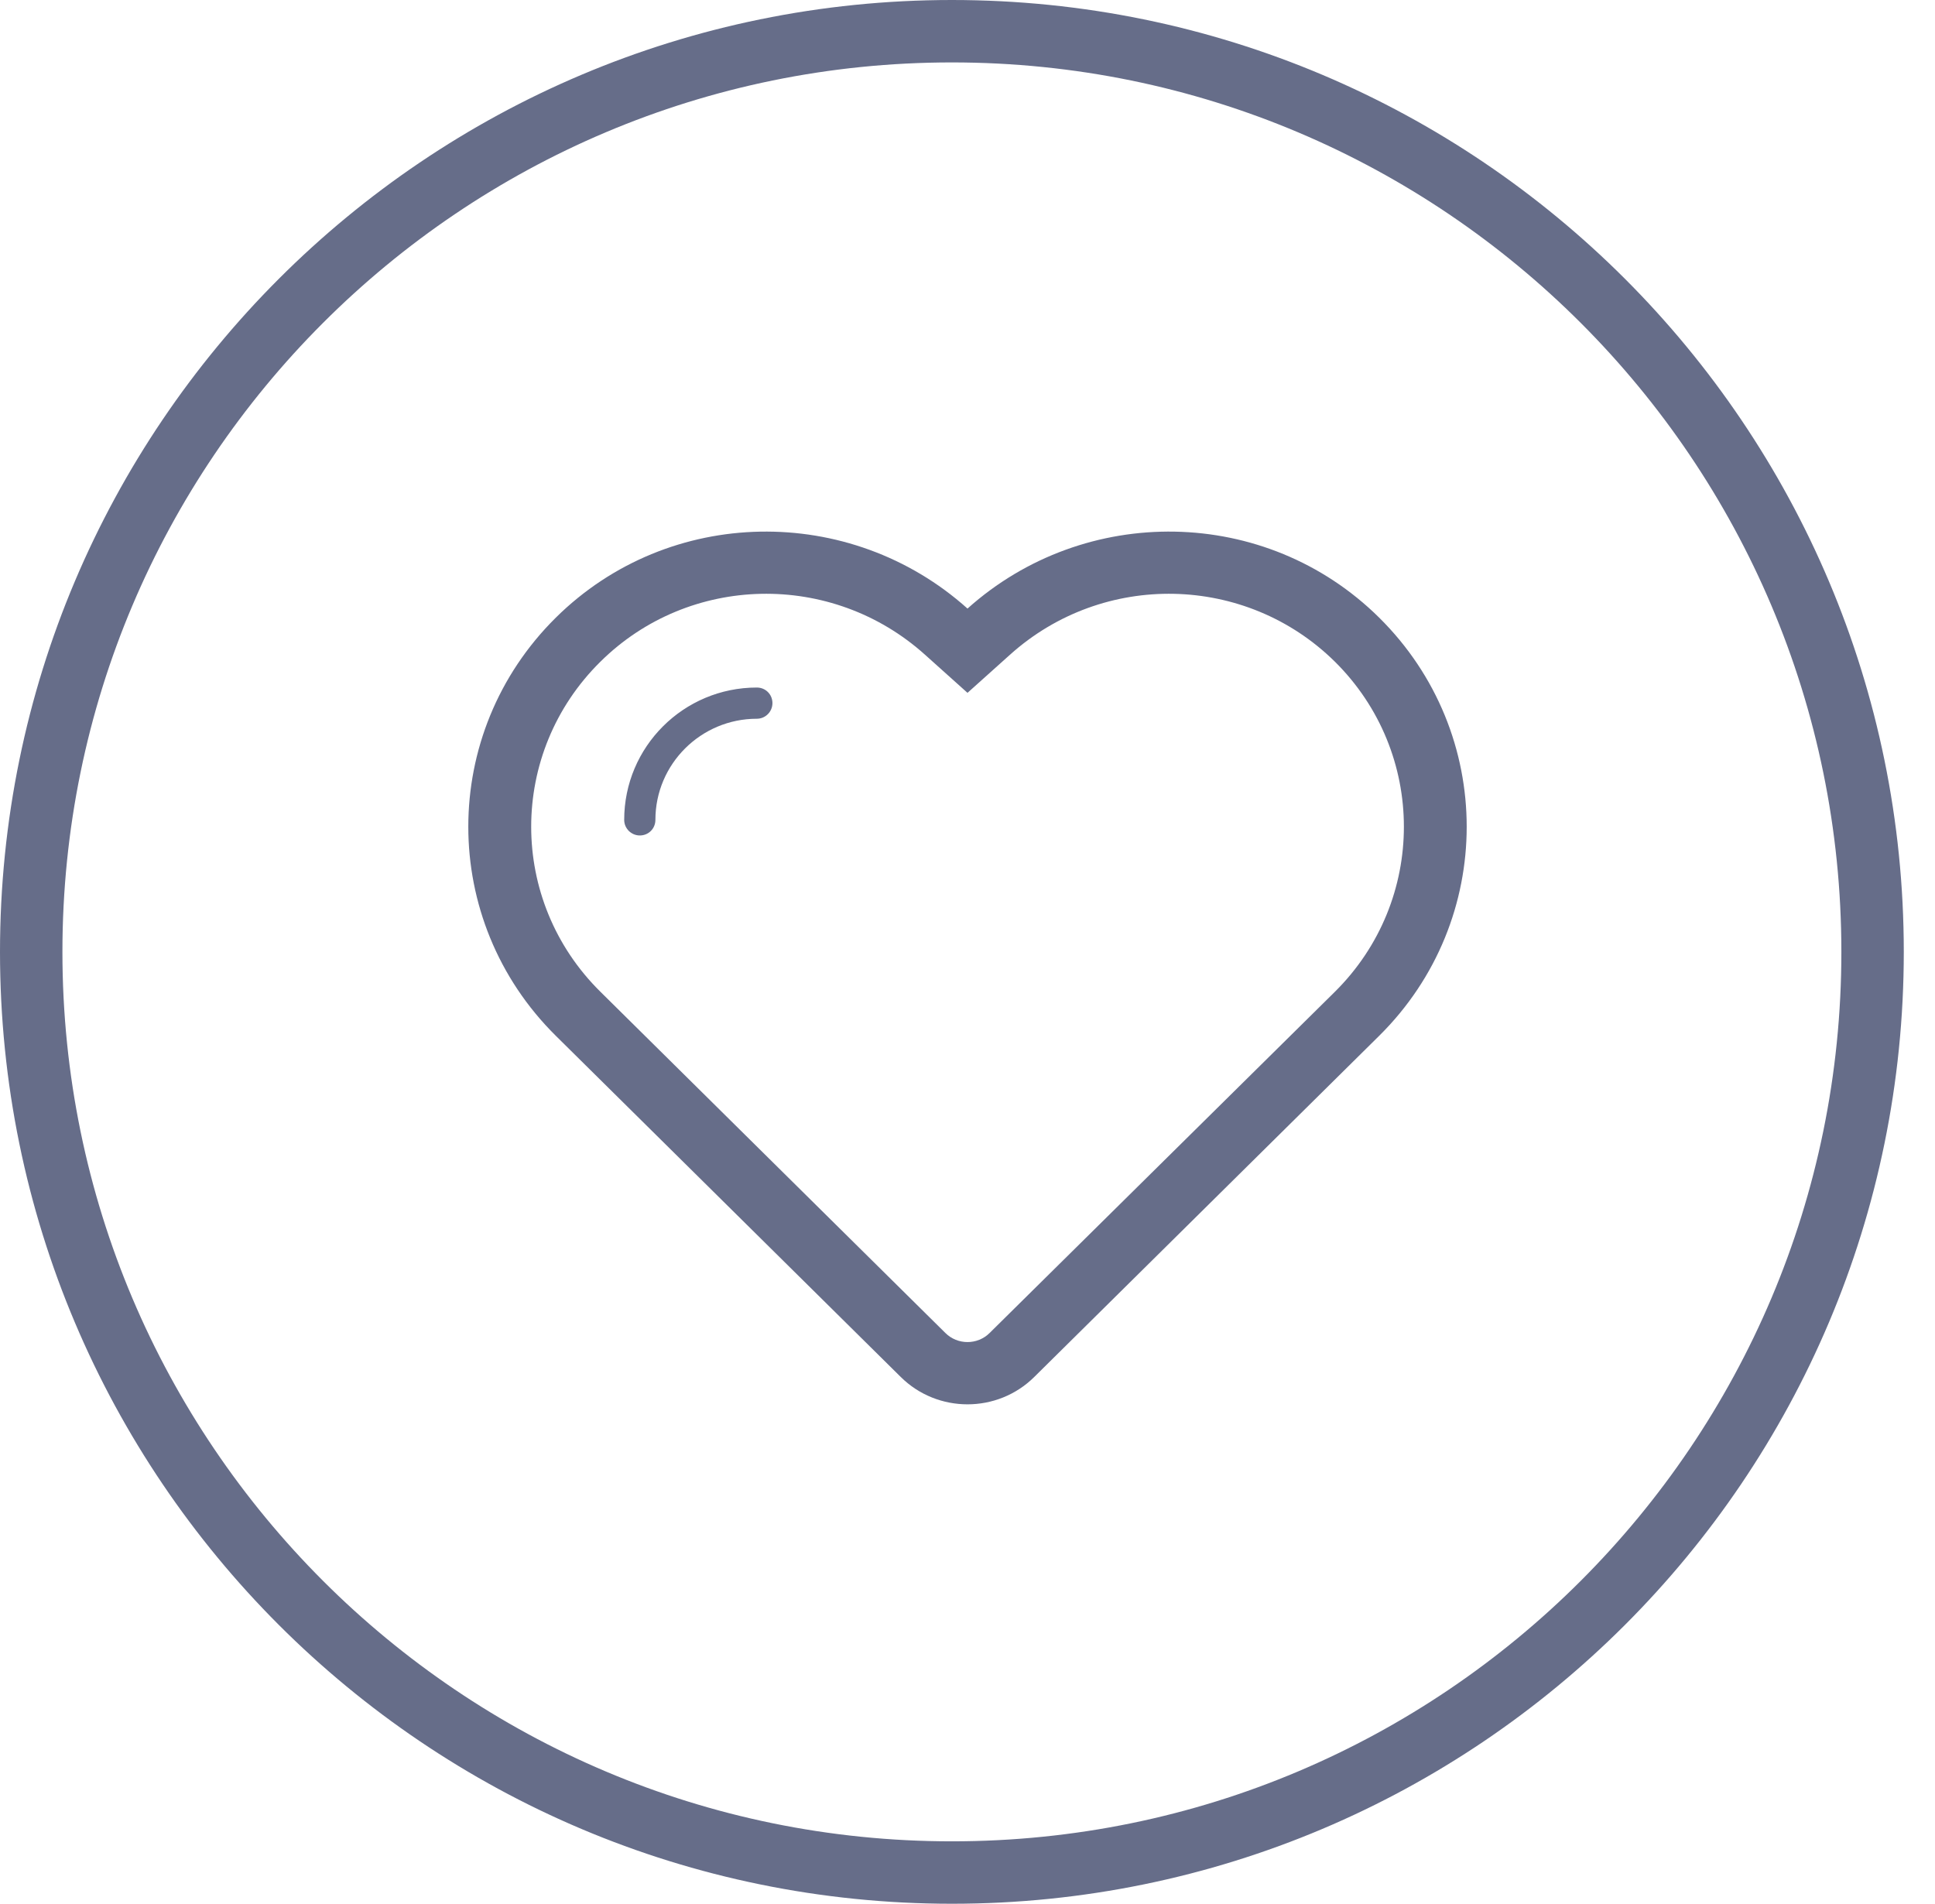
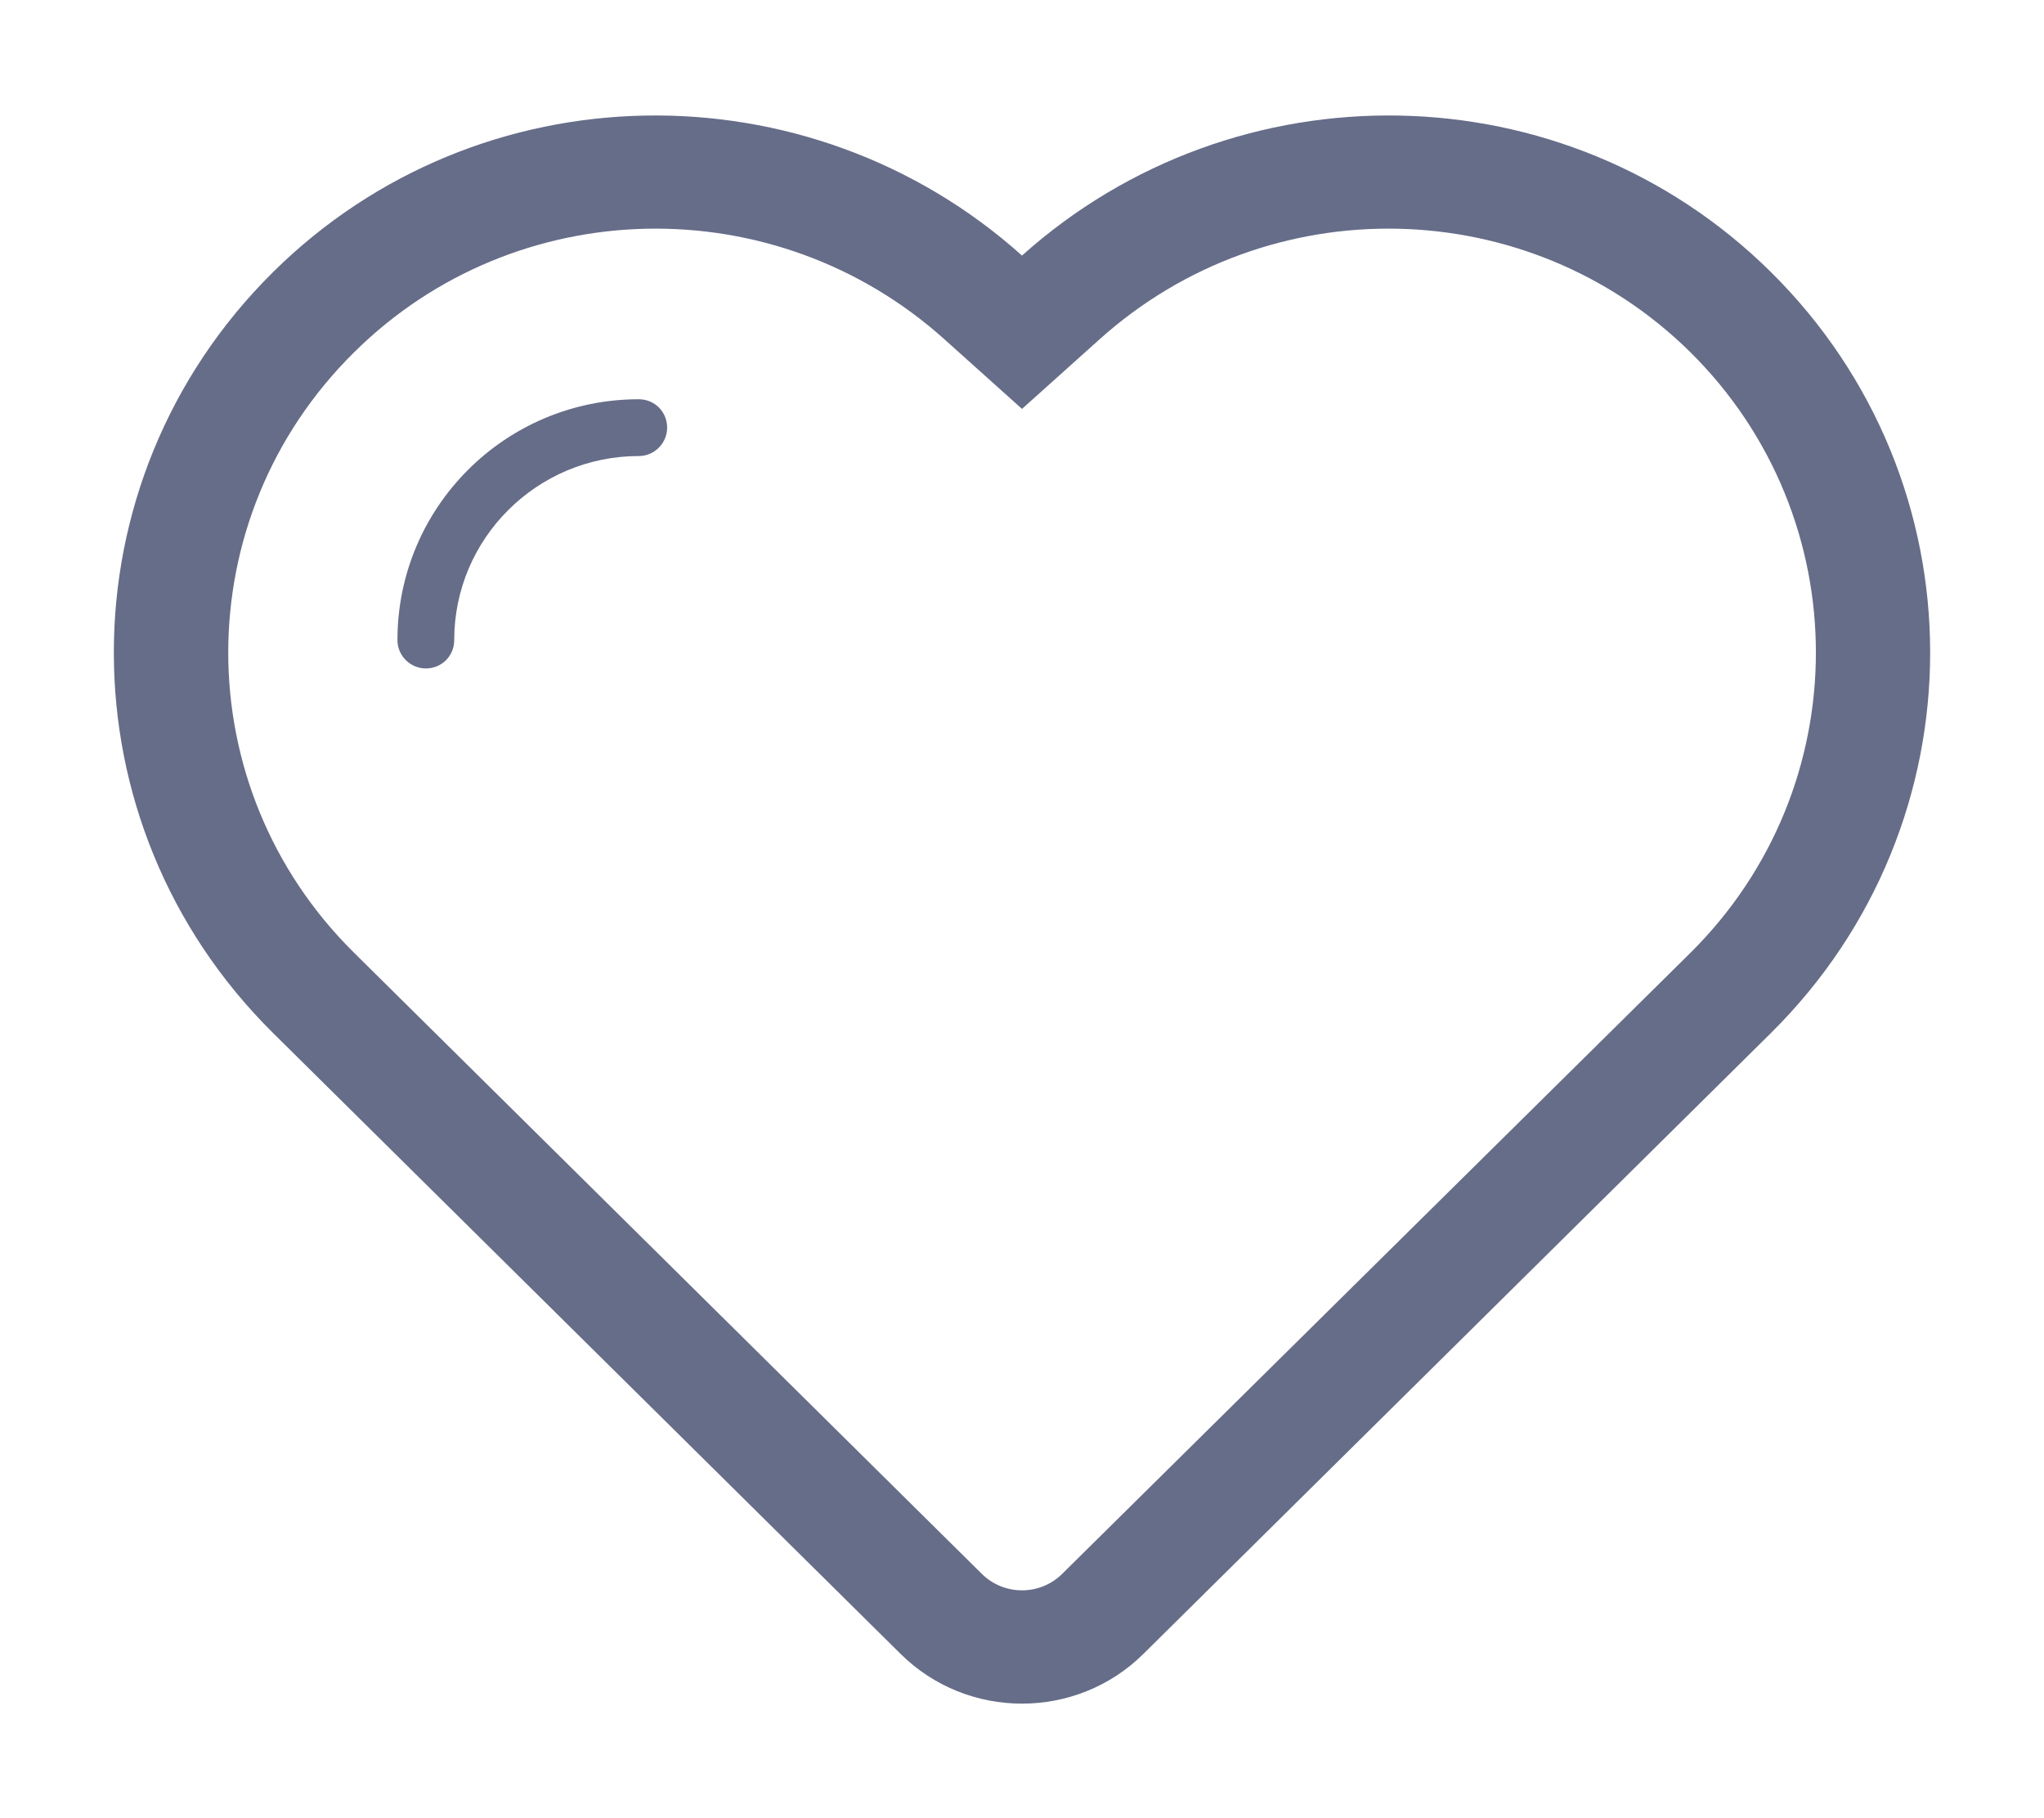
- <svg xmlns="http://www.w3.org/2000/svg" viewBox="0 0 62 61" width="62" height="61">
+ <svg xmlns="http://www.w3.org/2000/svg" viewBox="0 0 36 32" width="36" height="32">
  <style>
		tspan { white-space:pre }
		.shp0 { fill: #666d89 } 
- 		.shp1 { fill: none;stroke: #666d89;stroke-width: 2 } 
	</style>
  <g id="Services">
    <g id="Heart">
-       <path id="heart" class="shp0" d="M44.19 19.79C40.56 16.2 34.76 16.13 31 19.5C27.24 16.13 21.44 16.2 17.81 19.79C14.07 23.49 14.07 29.49 17.81 33.19C18.88 34.25 28.86 44.12 28.86 44.12C30.04 45.29 31.96 45.29 33.14 44.12C33.14 44.12 44.07 33.31 44.19 33.19C47.93 29.49 47.93 23.49 44.19 19.79ZM42.77 31.78L31.71 42.71C31.32 43.1 30.68 43.1 30.29 42.71L19.24 31.78C16.28 28.86 16.28 24.12 19.24 21.2C22.08 18.39 26.65 18.29 29.64 20.98L31 22.2L32.36 20.98C35.35 18.29 39.92 18.39 42.77 21.2C45.72 24.12 45.72 28.86 42.77 31.78ZM24.25 22.03C24.25 22.03 24.25 22.03 24.25 22.03C21.9 22.03 20 23.93 20 26.27L20 26.27C20 26.55 20.23 26.77 20.5 26.77C20.78 26.77 21 26.55 21 26.27L21 26.27C21 24.48 22.46 23.03 24.25 23.03L24.25 23.03C24.53 23.03 24.75 22.8 24.75 22.53C24.75 22.25 24.53 22.03 24.25 22.03Z" />
-       <path id="Ellipse" class="shp1" d="M30.5 1C46.79 1 60 14.21 60 30.5C60 46.79 46.79 60 30.5 60C14.21 60 1 46.79 1 30.5C1 14.21 14.21 1 30.5 1Z" />
+       <path id="heart" class="shp0" d="M31.19 4.79C27.56 1.2 21.76 1.13 18 4.5C14.24 1.13 8.44 1.2 4.81 4.79C1.07 8.49 1.07 14.49 4.81 18.19C5.88 19.25 15.86 29.12 15.86 29.12C17.04 30.29 18.96 30.29 20.14 29.12C20.14 29.12 31.07 18.31 31.19 18.19C34.93 14.49 34.93 8.49 31.19 4.79ZM29.77 16.78L18.71 27.71C18.32 28.1 17.68 28.1 17.29 27.71L6.24 16.78C3.28 13.86 3.28 9.12 6.24 6.2C9.08 3.39 13.65 3.29 16.64 5.98L18 7.2L19.36 5.98C22.35 3.29 26.92 3.39 29.77 6.2C32.72 9.12 32.72 13.86 29.77 16.78ZM11.25 7.03C11.25 7.03 11.25 7.03 11.25 7.03C8.9 7.03 7 8.93 7 11.27L7 11.27C7 11.55 7.23 11.77 7.5 11.77C7.78 11.77 8 11.55 8 11.27L8 11.27C8 9.48 9.46 8.03 11.25 8.03L11.25 8.03C11.53 8.03 11.75 7.8 11.75 7.53C11.75 7.25 11.53 7.03 11.25 7.03Z" />
    </g>
  </g>
</svg>
